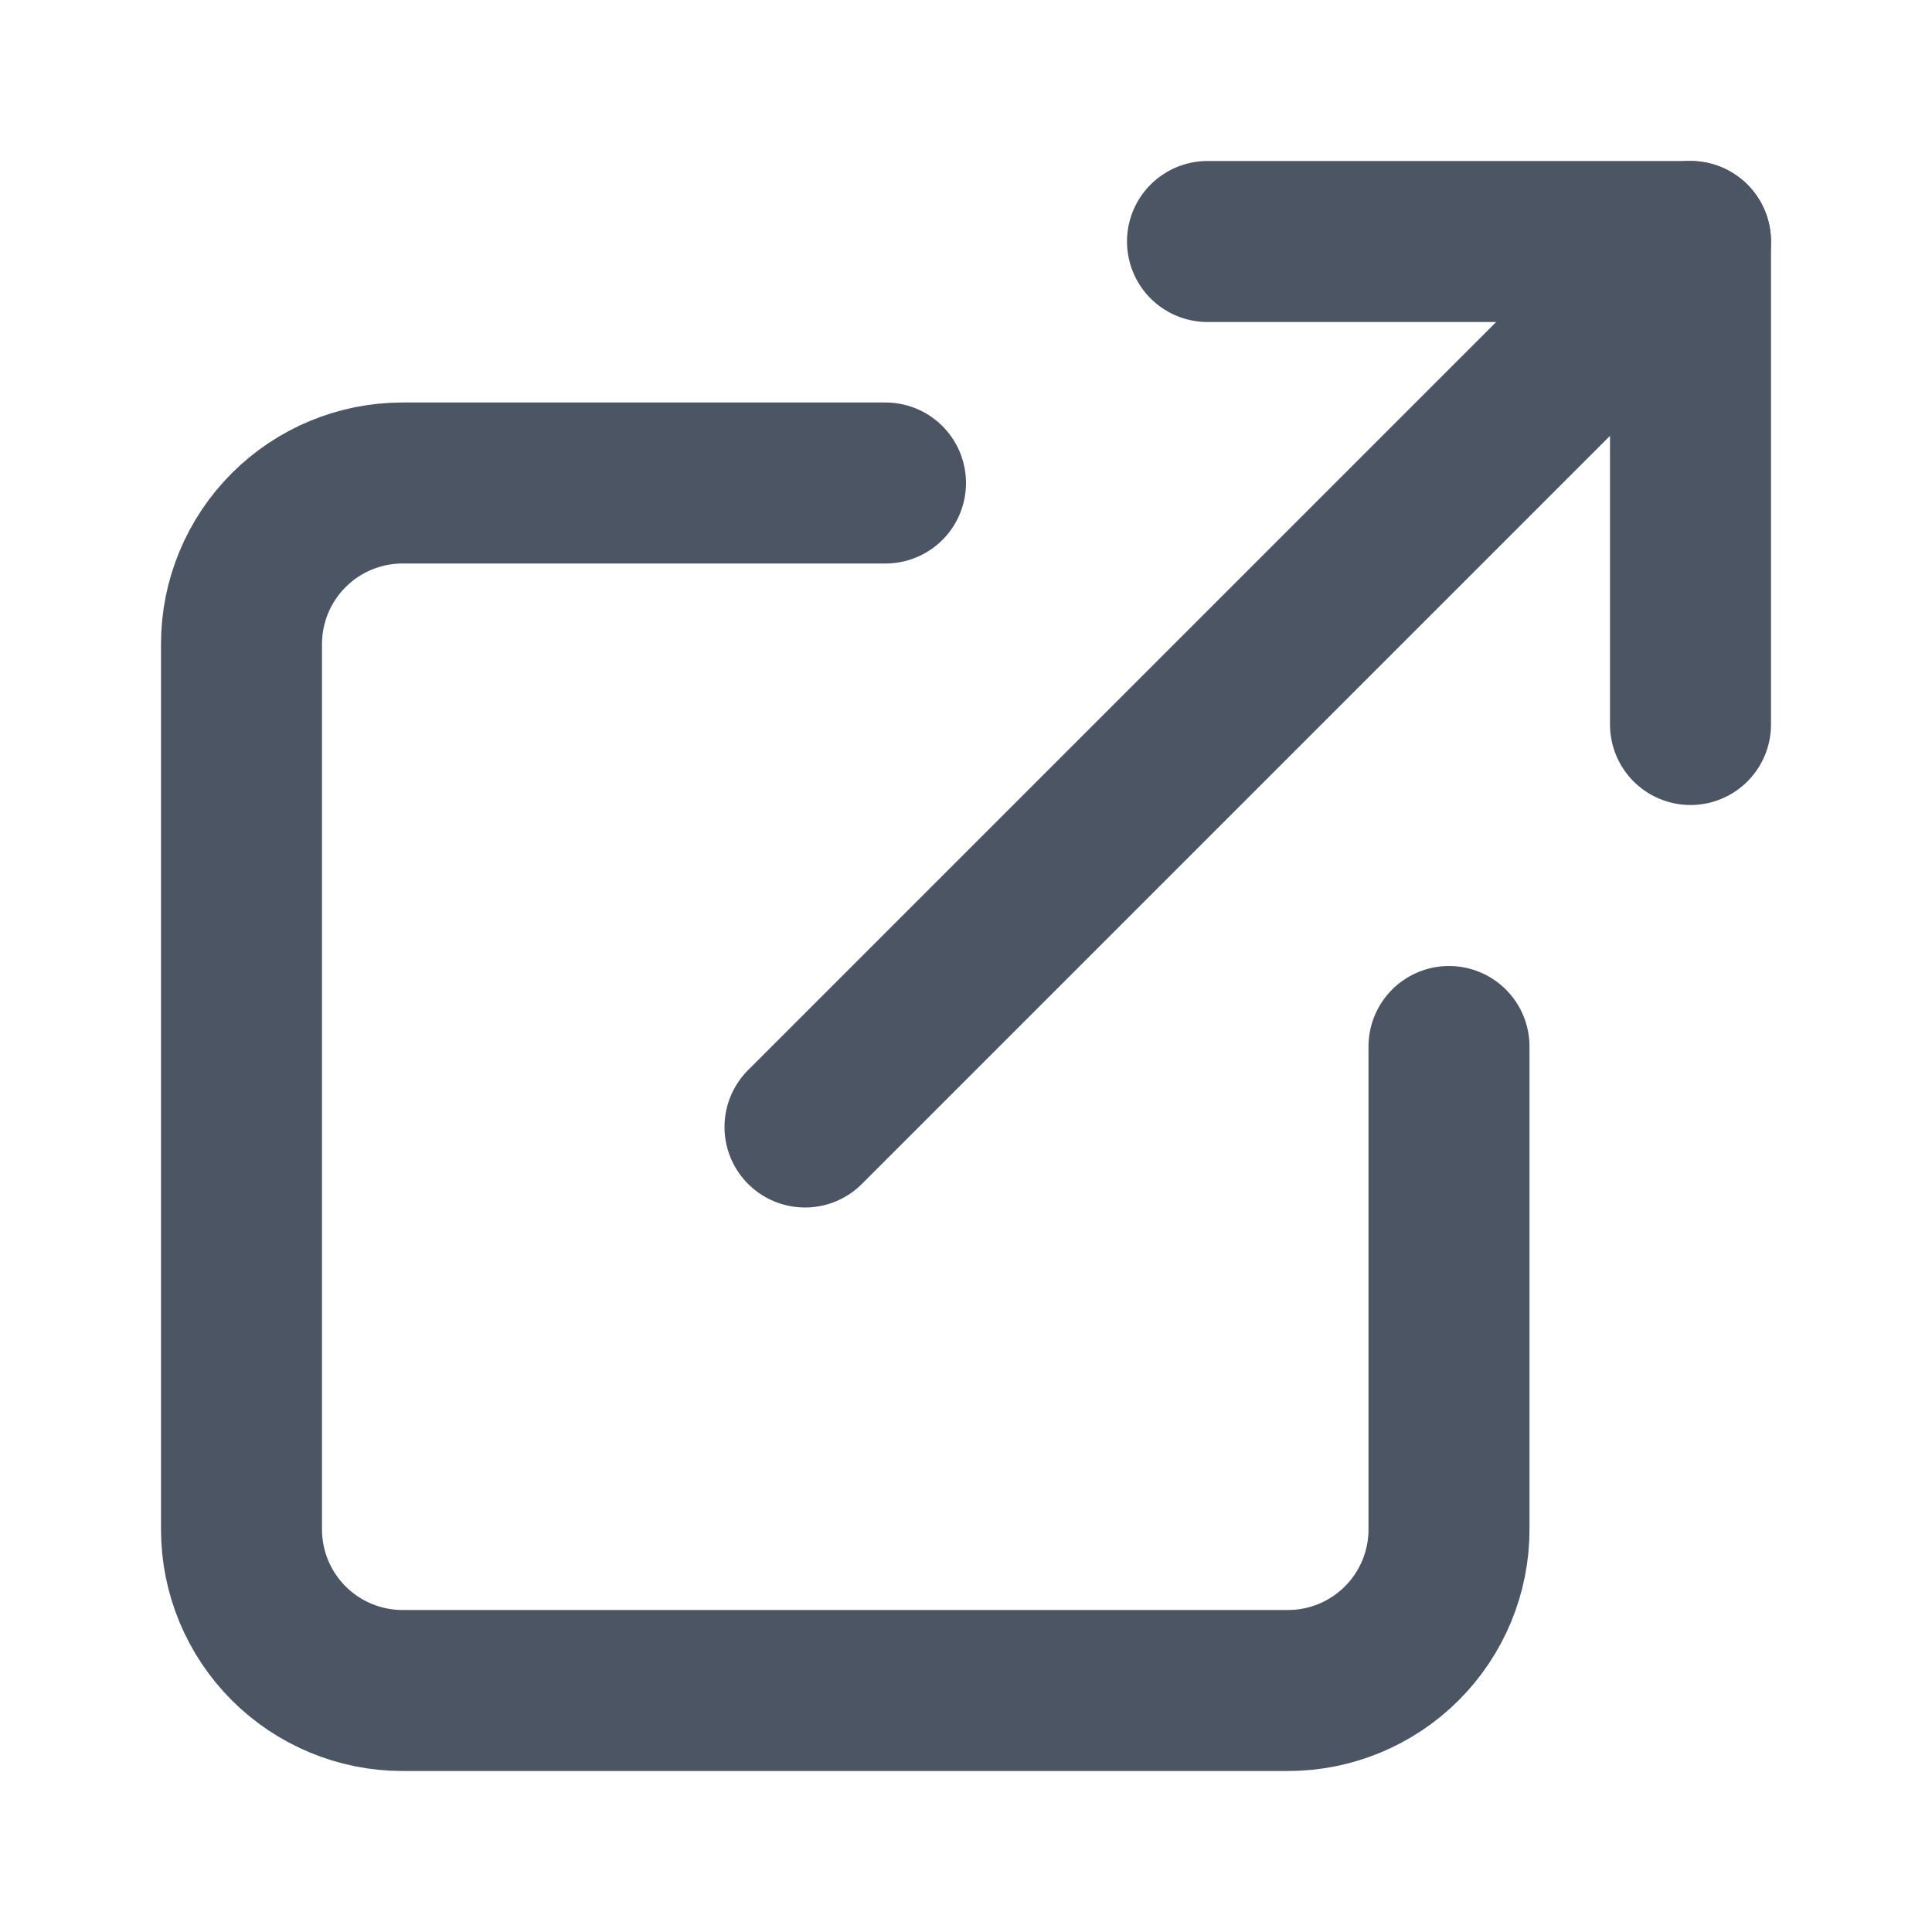
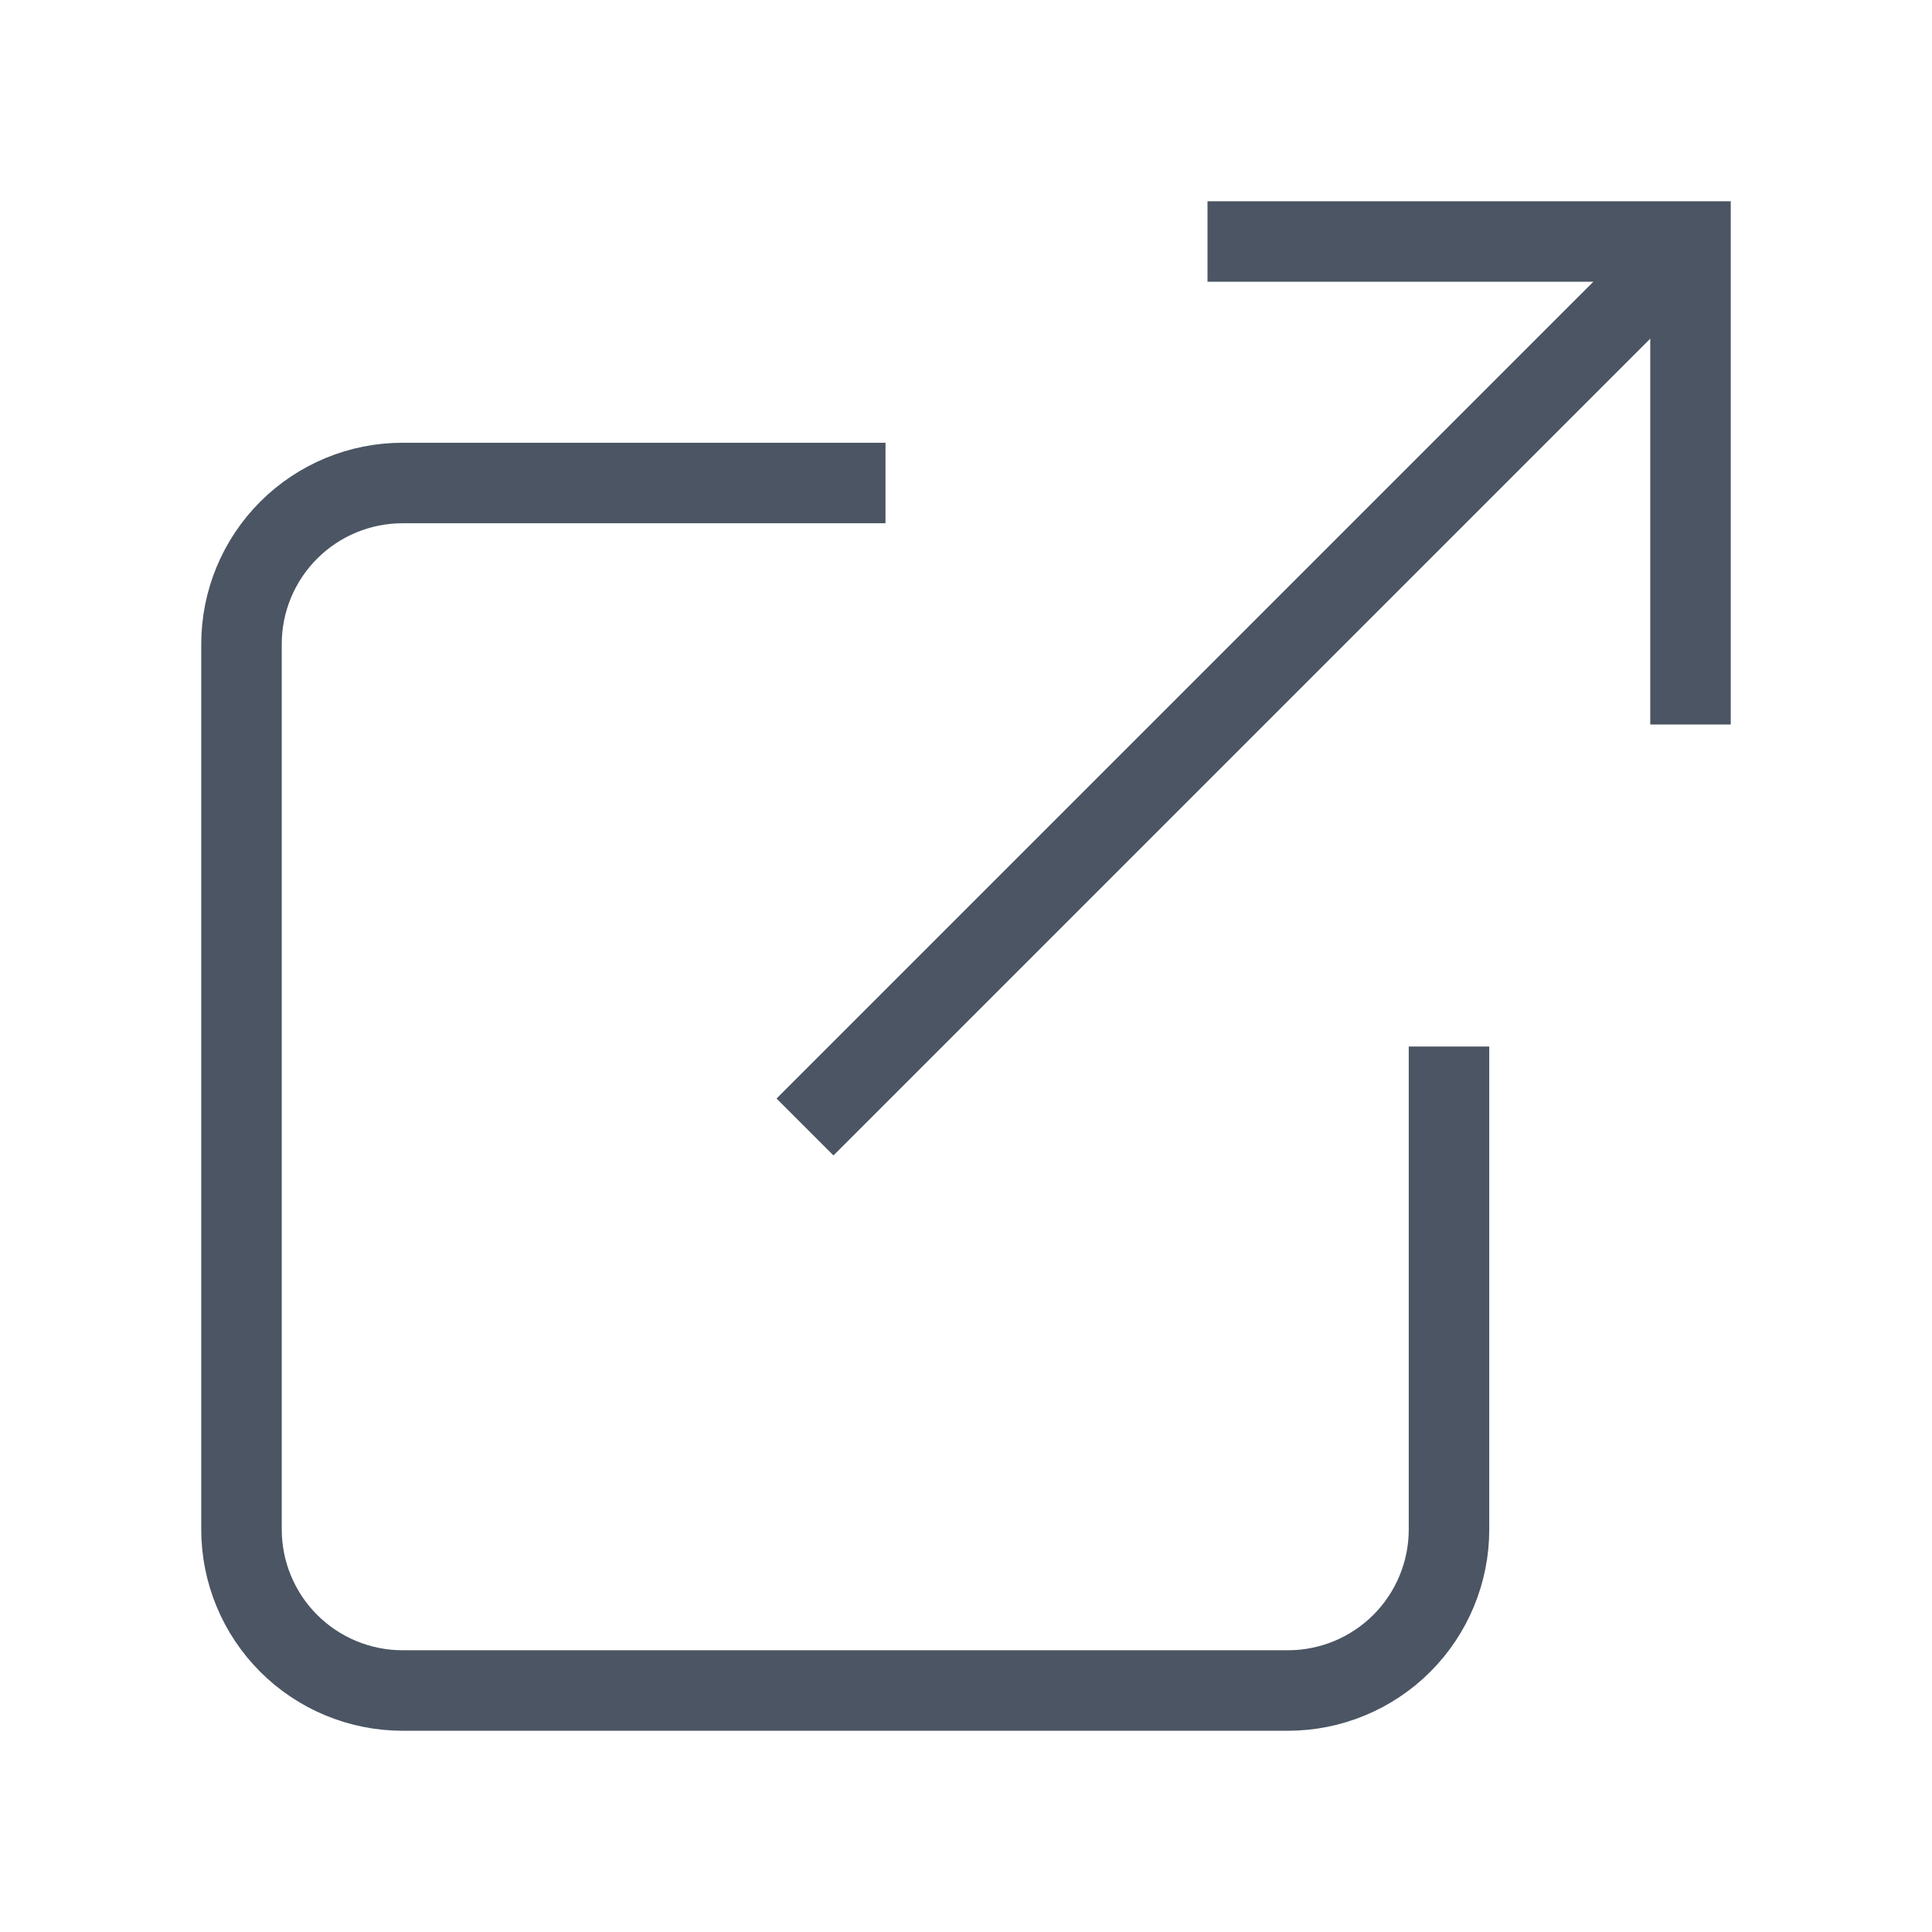
<svg xmlns="http://www.w3.org/2000/svg" width="24" height="24" viewBox="0 0 24 24" fill="none">
-   <path d="M18 13V19C18 19.53 17.789 20.039 17.414 20.414C17.039 20.789 16.53 21 16 21H5C4.47 21 3.961 20.789 3.586 20.414C3.211 20.039 3 19.53 3 19V8C3 7.47 3.211 6.961 3.586 6.586C3.961 6.211 4.47 6 5 6H11" stroke="#4B5563" stroke-width="2" stroke-linecap="round" stroke-linejoin="round" />
-   <path d="M15 3H21V9" stroke="#4B5563" stroke-width="2" stroke-linecap="round" stroke-linejoin="round" />
-   <path d="M10 14L21 3" stroke="#4B5563" stroke-width="2" stroke-linecap="round" stroke-linejoin="round" />
+   <path d="M18 13V19C18 19.53 17.789 20.039 17.414 20.414C17.039 20.789 16.53 21 16 21H5C4.47 21 3.961 20.789 3.586 20.414C3.211 20.039 3 19.53 3 19V8C3 7.47 3.211 6.961 3.586 6.586C3.961 6.211 4.47 6 5 6H11" stroke="#4B5563" strokeWidth="2" strokeLinecap="round" strokeLinejoin="round" />
+   <path d="M15 3H21V9" stroke="#4B5563" strokeWidth="2" strokeLinecap="round" strokeLinejoin="round" />
+   <path d="M10 14L21 3" stroke="#4B5563" strokeWidth="2" strokeLinecap="round" strokeLinejoin="round" />
</svg>
